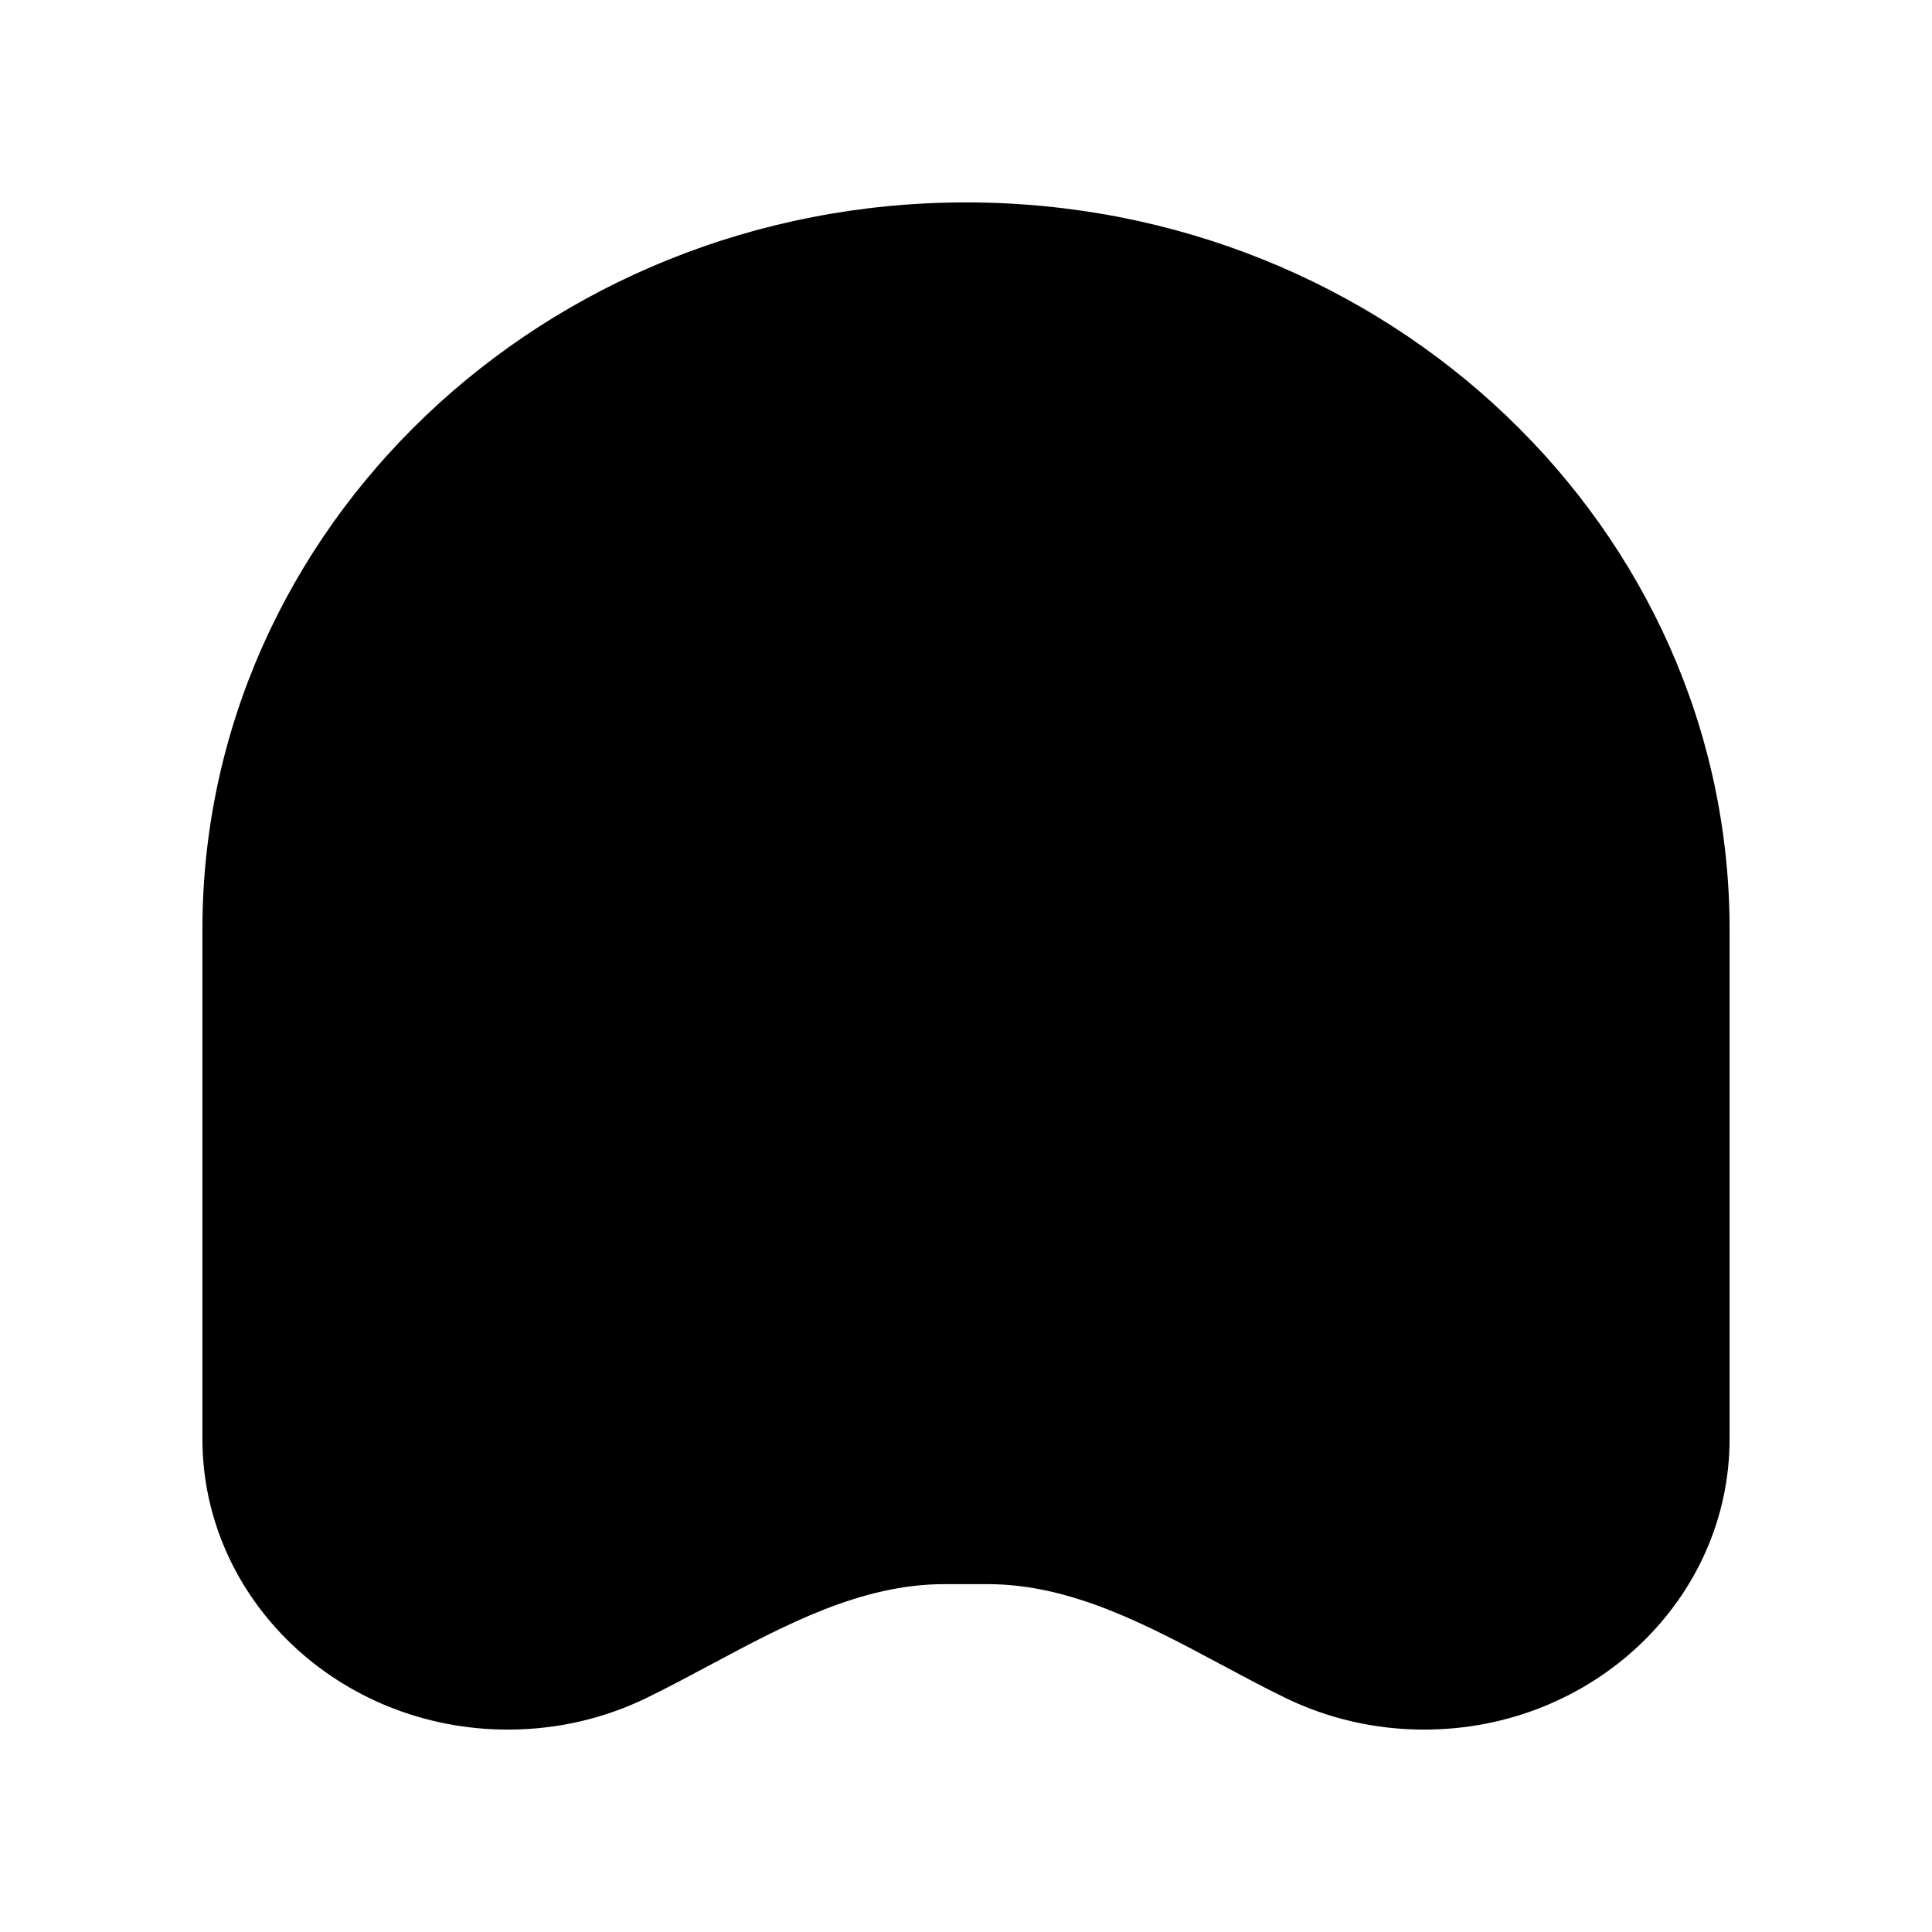
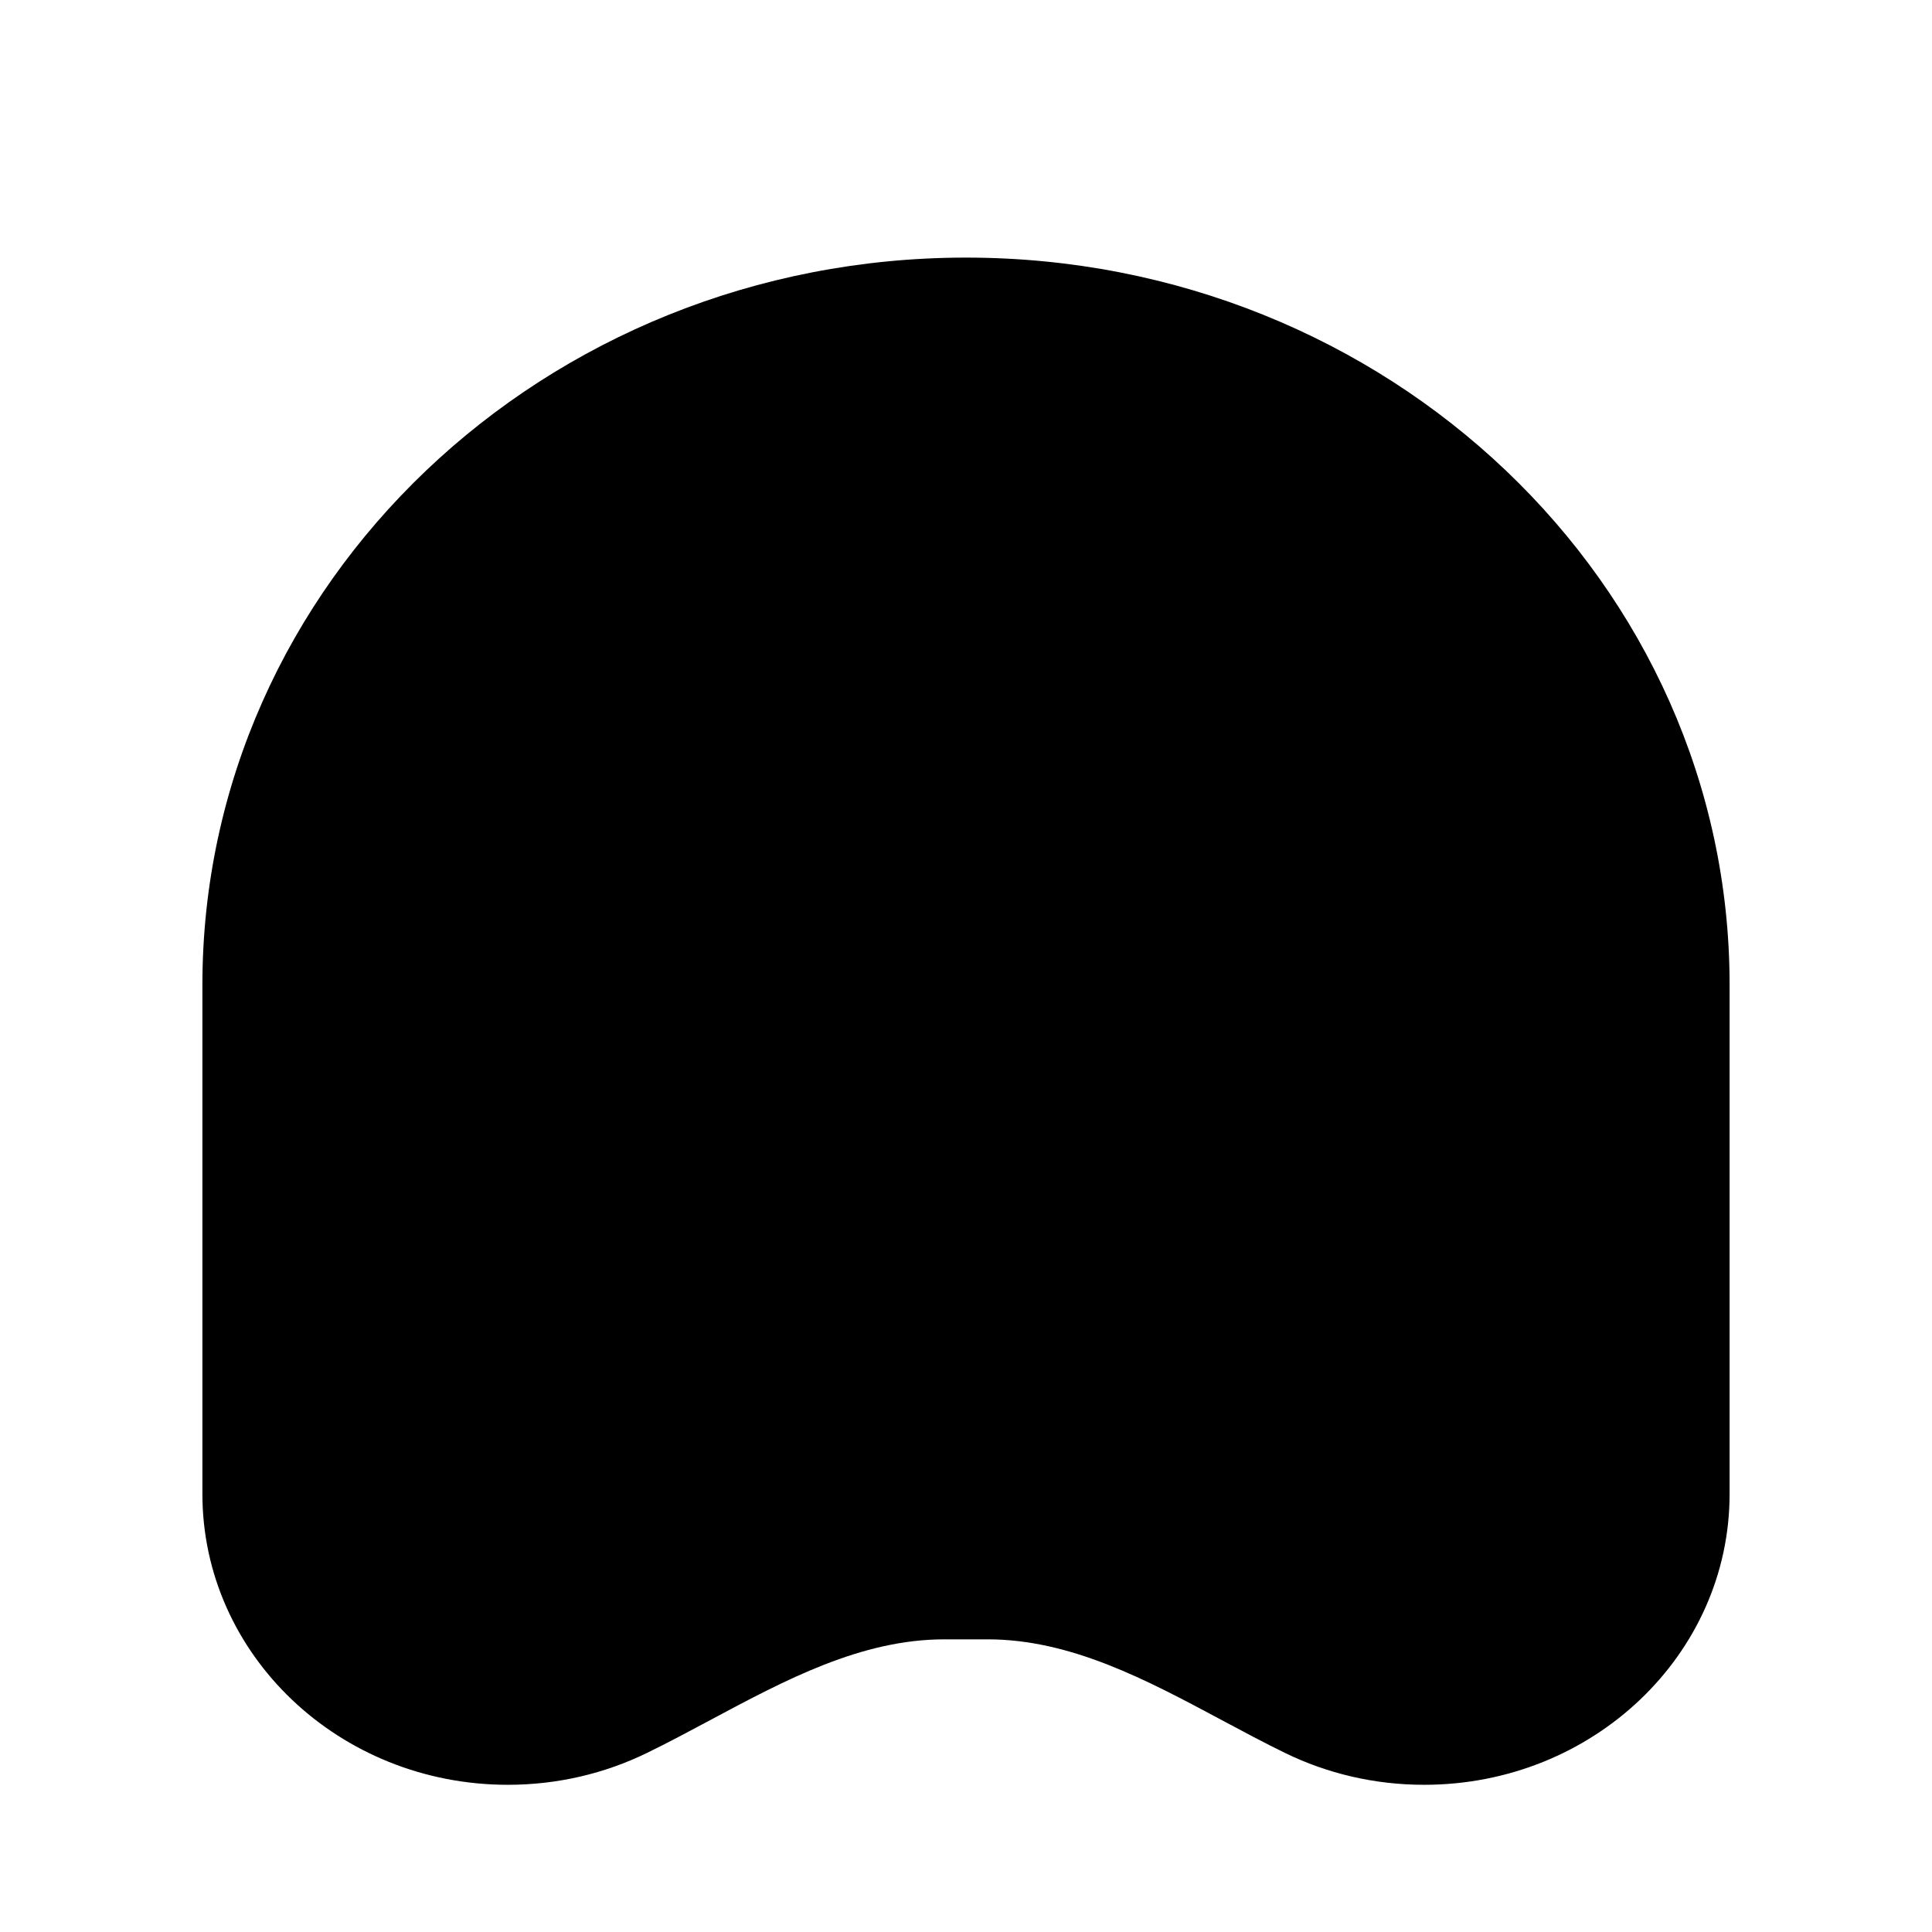
- <svg xmlns="http://www.w3.org/2000/svg" width="210" height="210" viewBox="0 0 210 210" fill="none">
+ <svg xmlns="http://www.w3.org/2000/svg" width="210" height="210" viewBox="0 -6 210 210" fill="none">
  <path d="M22 101.048C22 57.391 59.16 22 105 22C150.84 22 188 57.391 188 101.048L188 156.381C188 173.844 173.136 188 154.8 188C149.365 188 144.235 186.756 139.707 184.551C137.4 183.428 135.098 182.196 132.786 180.96C124.65 176.607 116.394 172.19 107.363 172.19H102.637C93.606 172.19 85.35 176.607 77.214 180.96C74.902 182.196 72.6 183.428 70.293 184.551C65.765 186.756 60.635 188 55.2 188C36.864 188 22 173.844 22 156.381L22 101.048Z" fill="currentColor" />
</svg>
